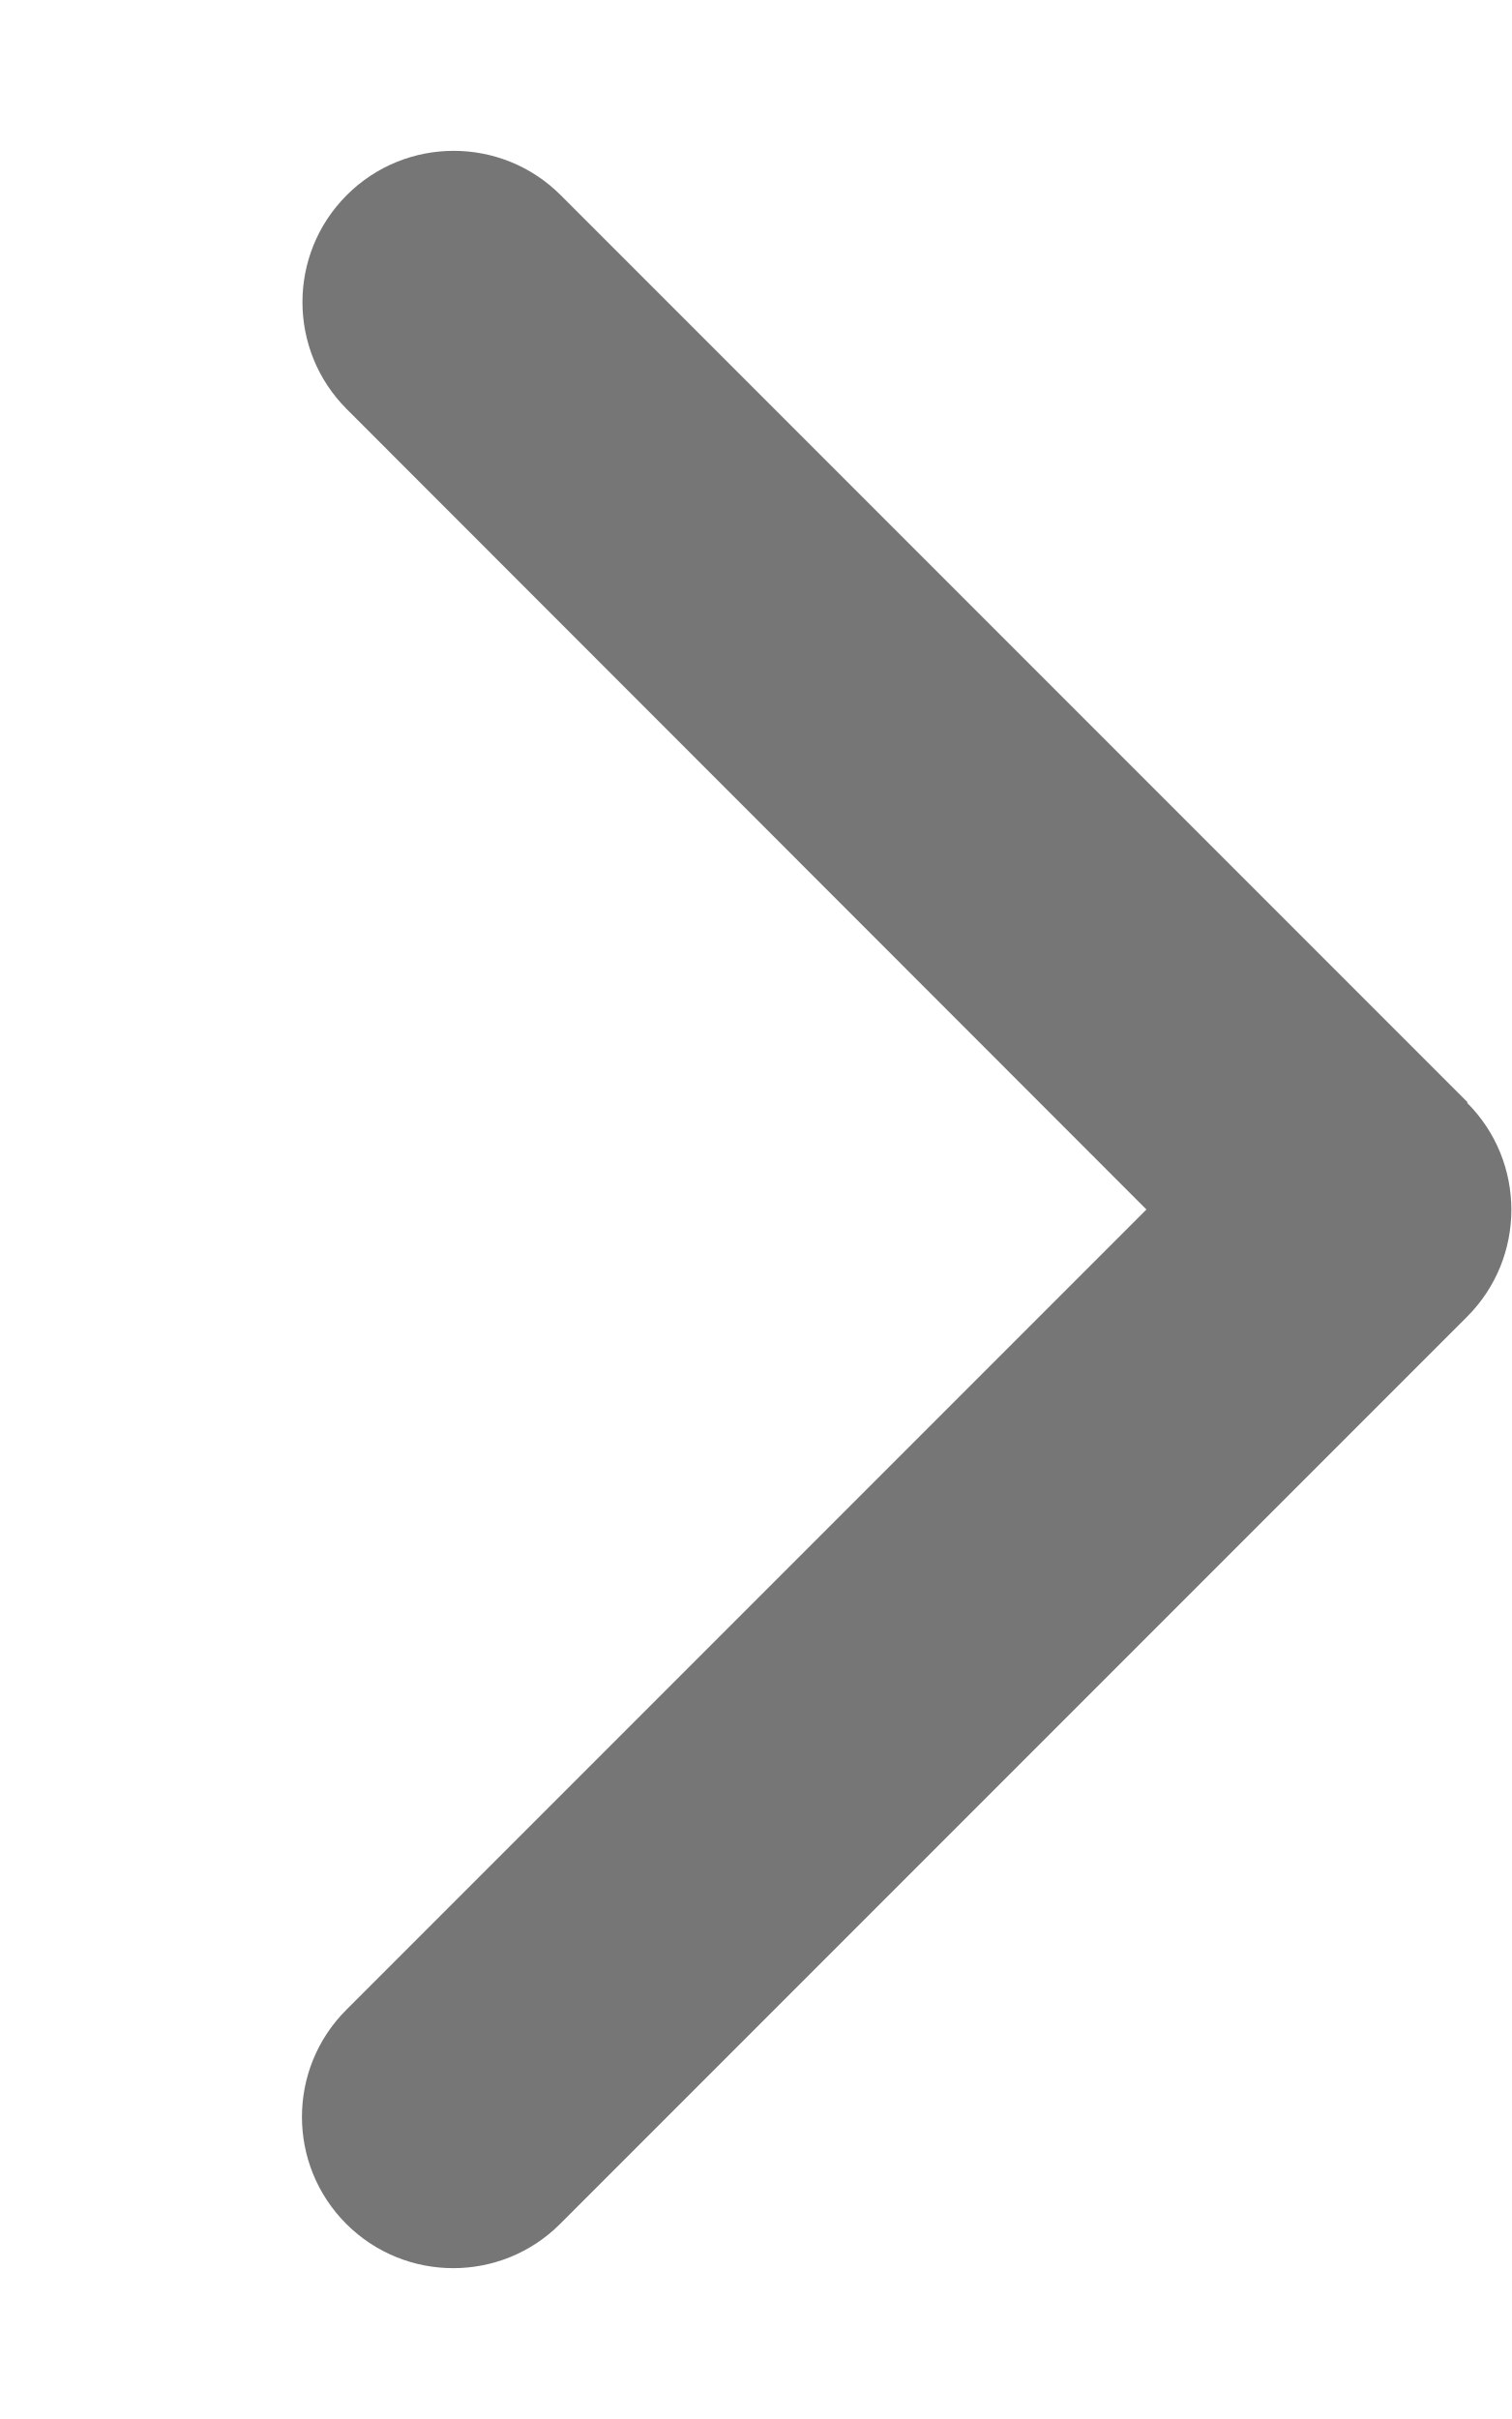
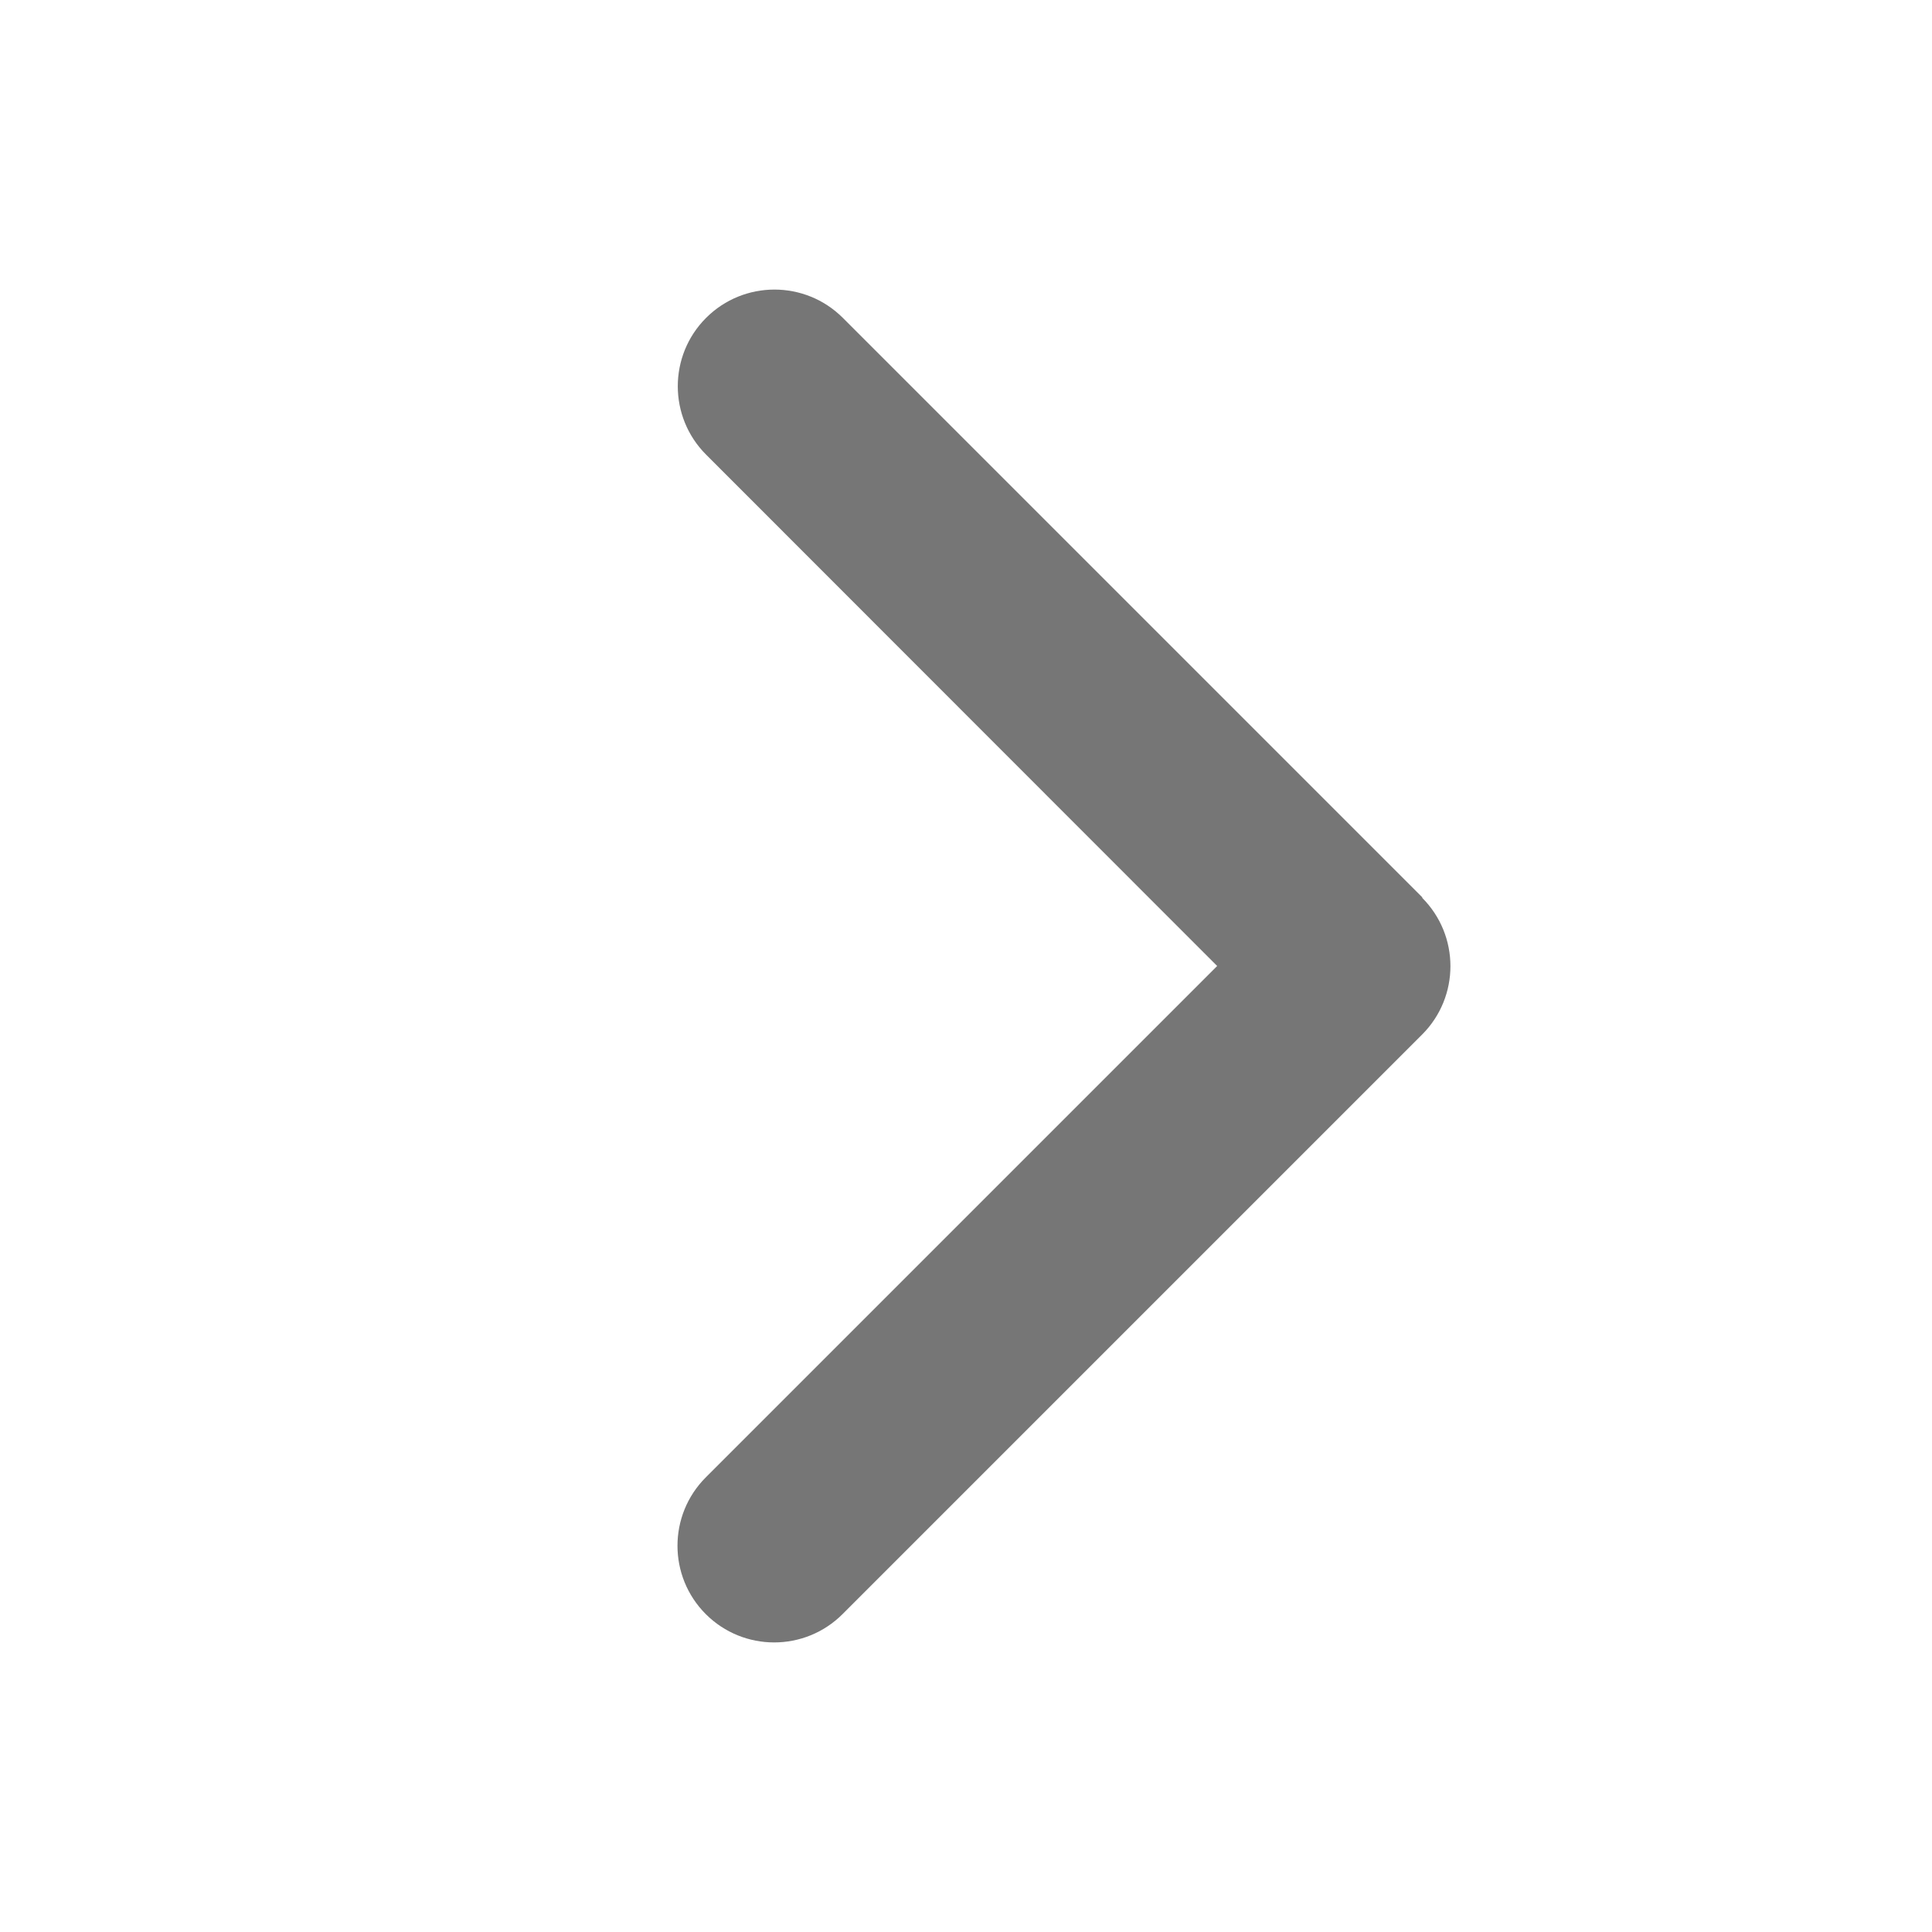
- <svg xmlns="http://www.w3.org/2000/svg" width="15" height="24" viewBox="0 0 15 24" fill="none">
-   <path d="M14.559 10.941C15.145 11.527 15.145 12.478 14.559 13.064L5.559 22.064C4.974 22.65 4.022 22.65 3.436 22.064C2.85 21.478 2.85 20.527 3.436 19.941L11.377 12L3.441 4.059C2.855 3.473 2.855 2.522 3.441 1.936C4.027 1.35 4.978 1.35 5.564 1.936L14.564 10.936L14.559 10.941Z" fill="#767676" />
+ <svg xmlns="http://www.w3.org/2000/svg" width="287" height="287" viewBox="0 0 287 287" fill="none">
+   <path d="M211.259 133.365C216.864 138.971 216.864 148.074 211.259 153.68L125.159 239.78C119.553 245.385 110.45 245.385 104.845 239.78C99.239 234.174 99.239 225.071 104.845 219.465L180.81 143.5L104.89 67.535C99.284 61.929 99.284 52.826 104.89 47.221C110.495 41.615 119.598 41.615 125.204 47.221L211.304 133.32L211.259 133.365Z" fill="#767676" />
</svg>
